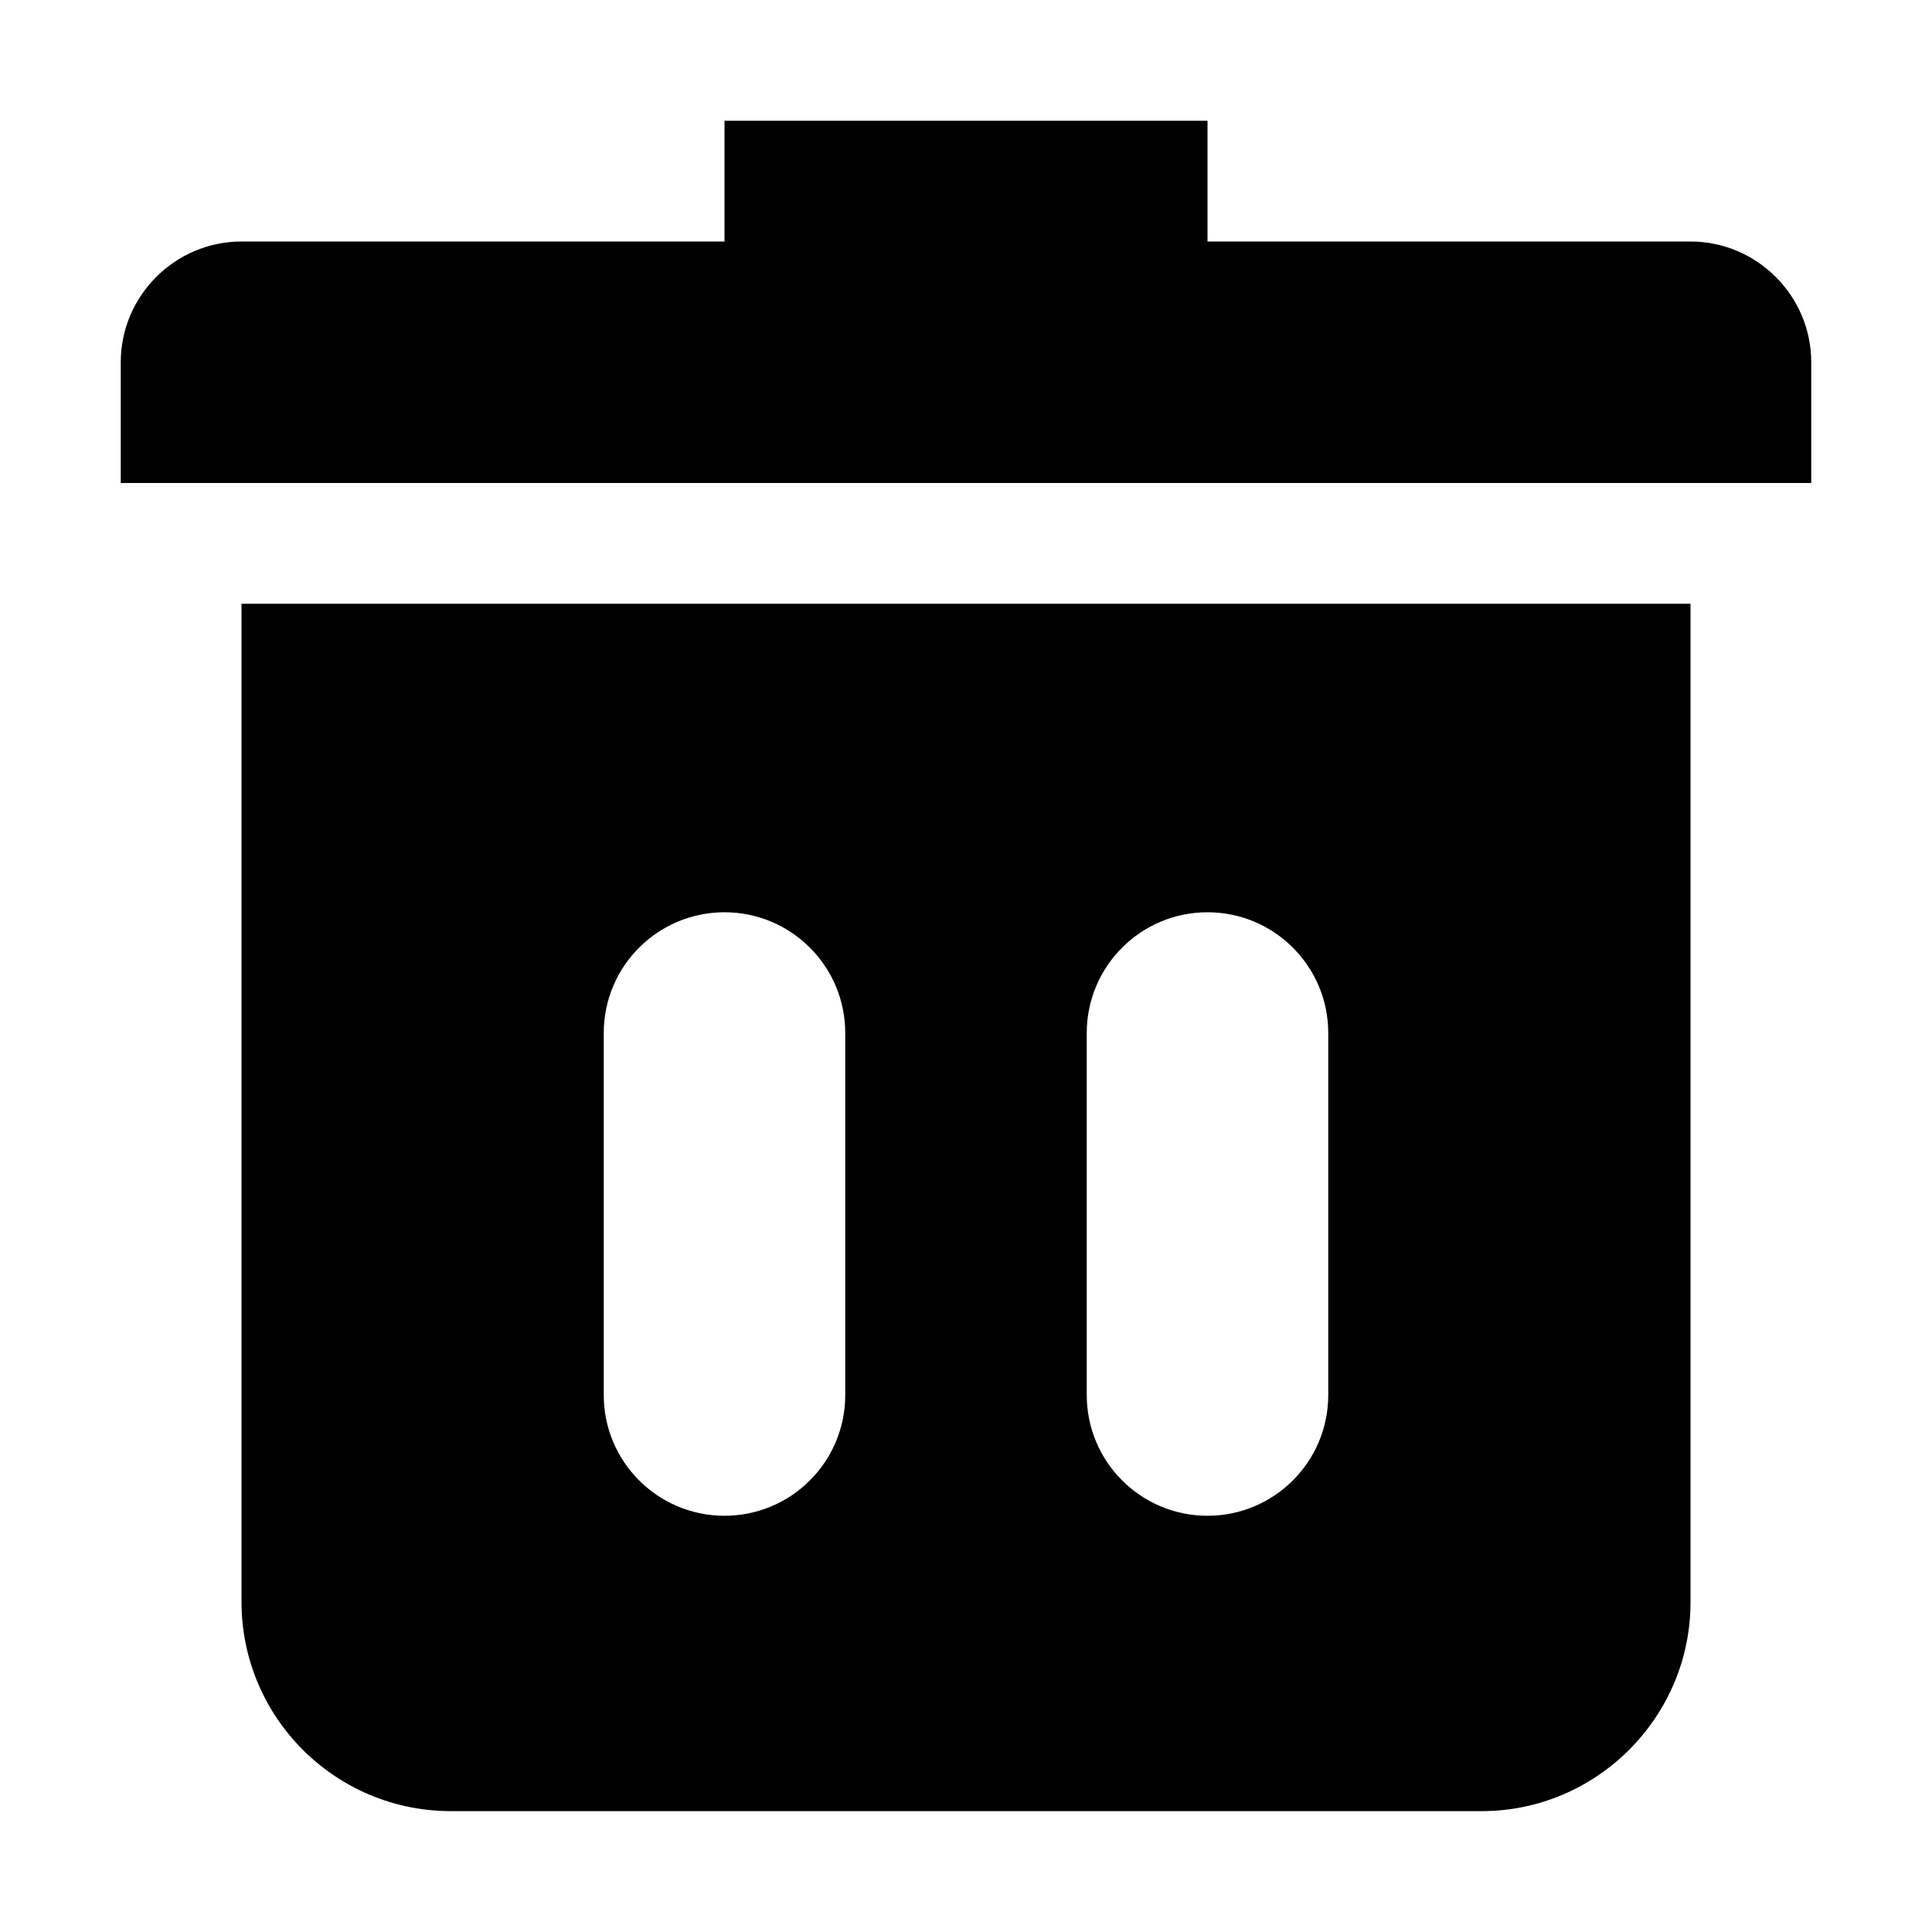
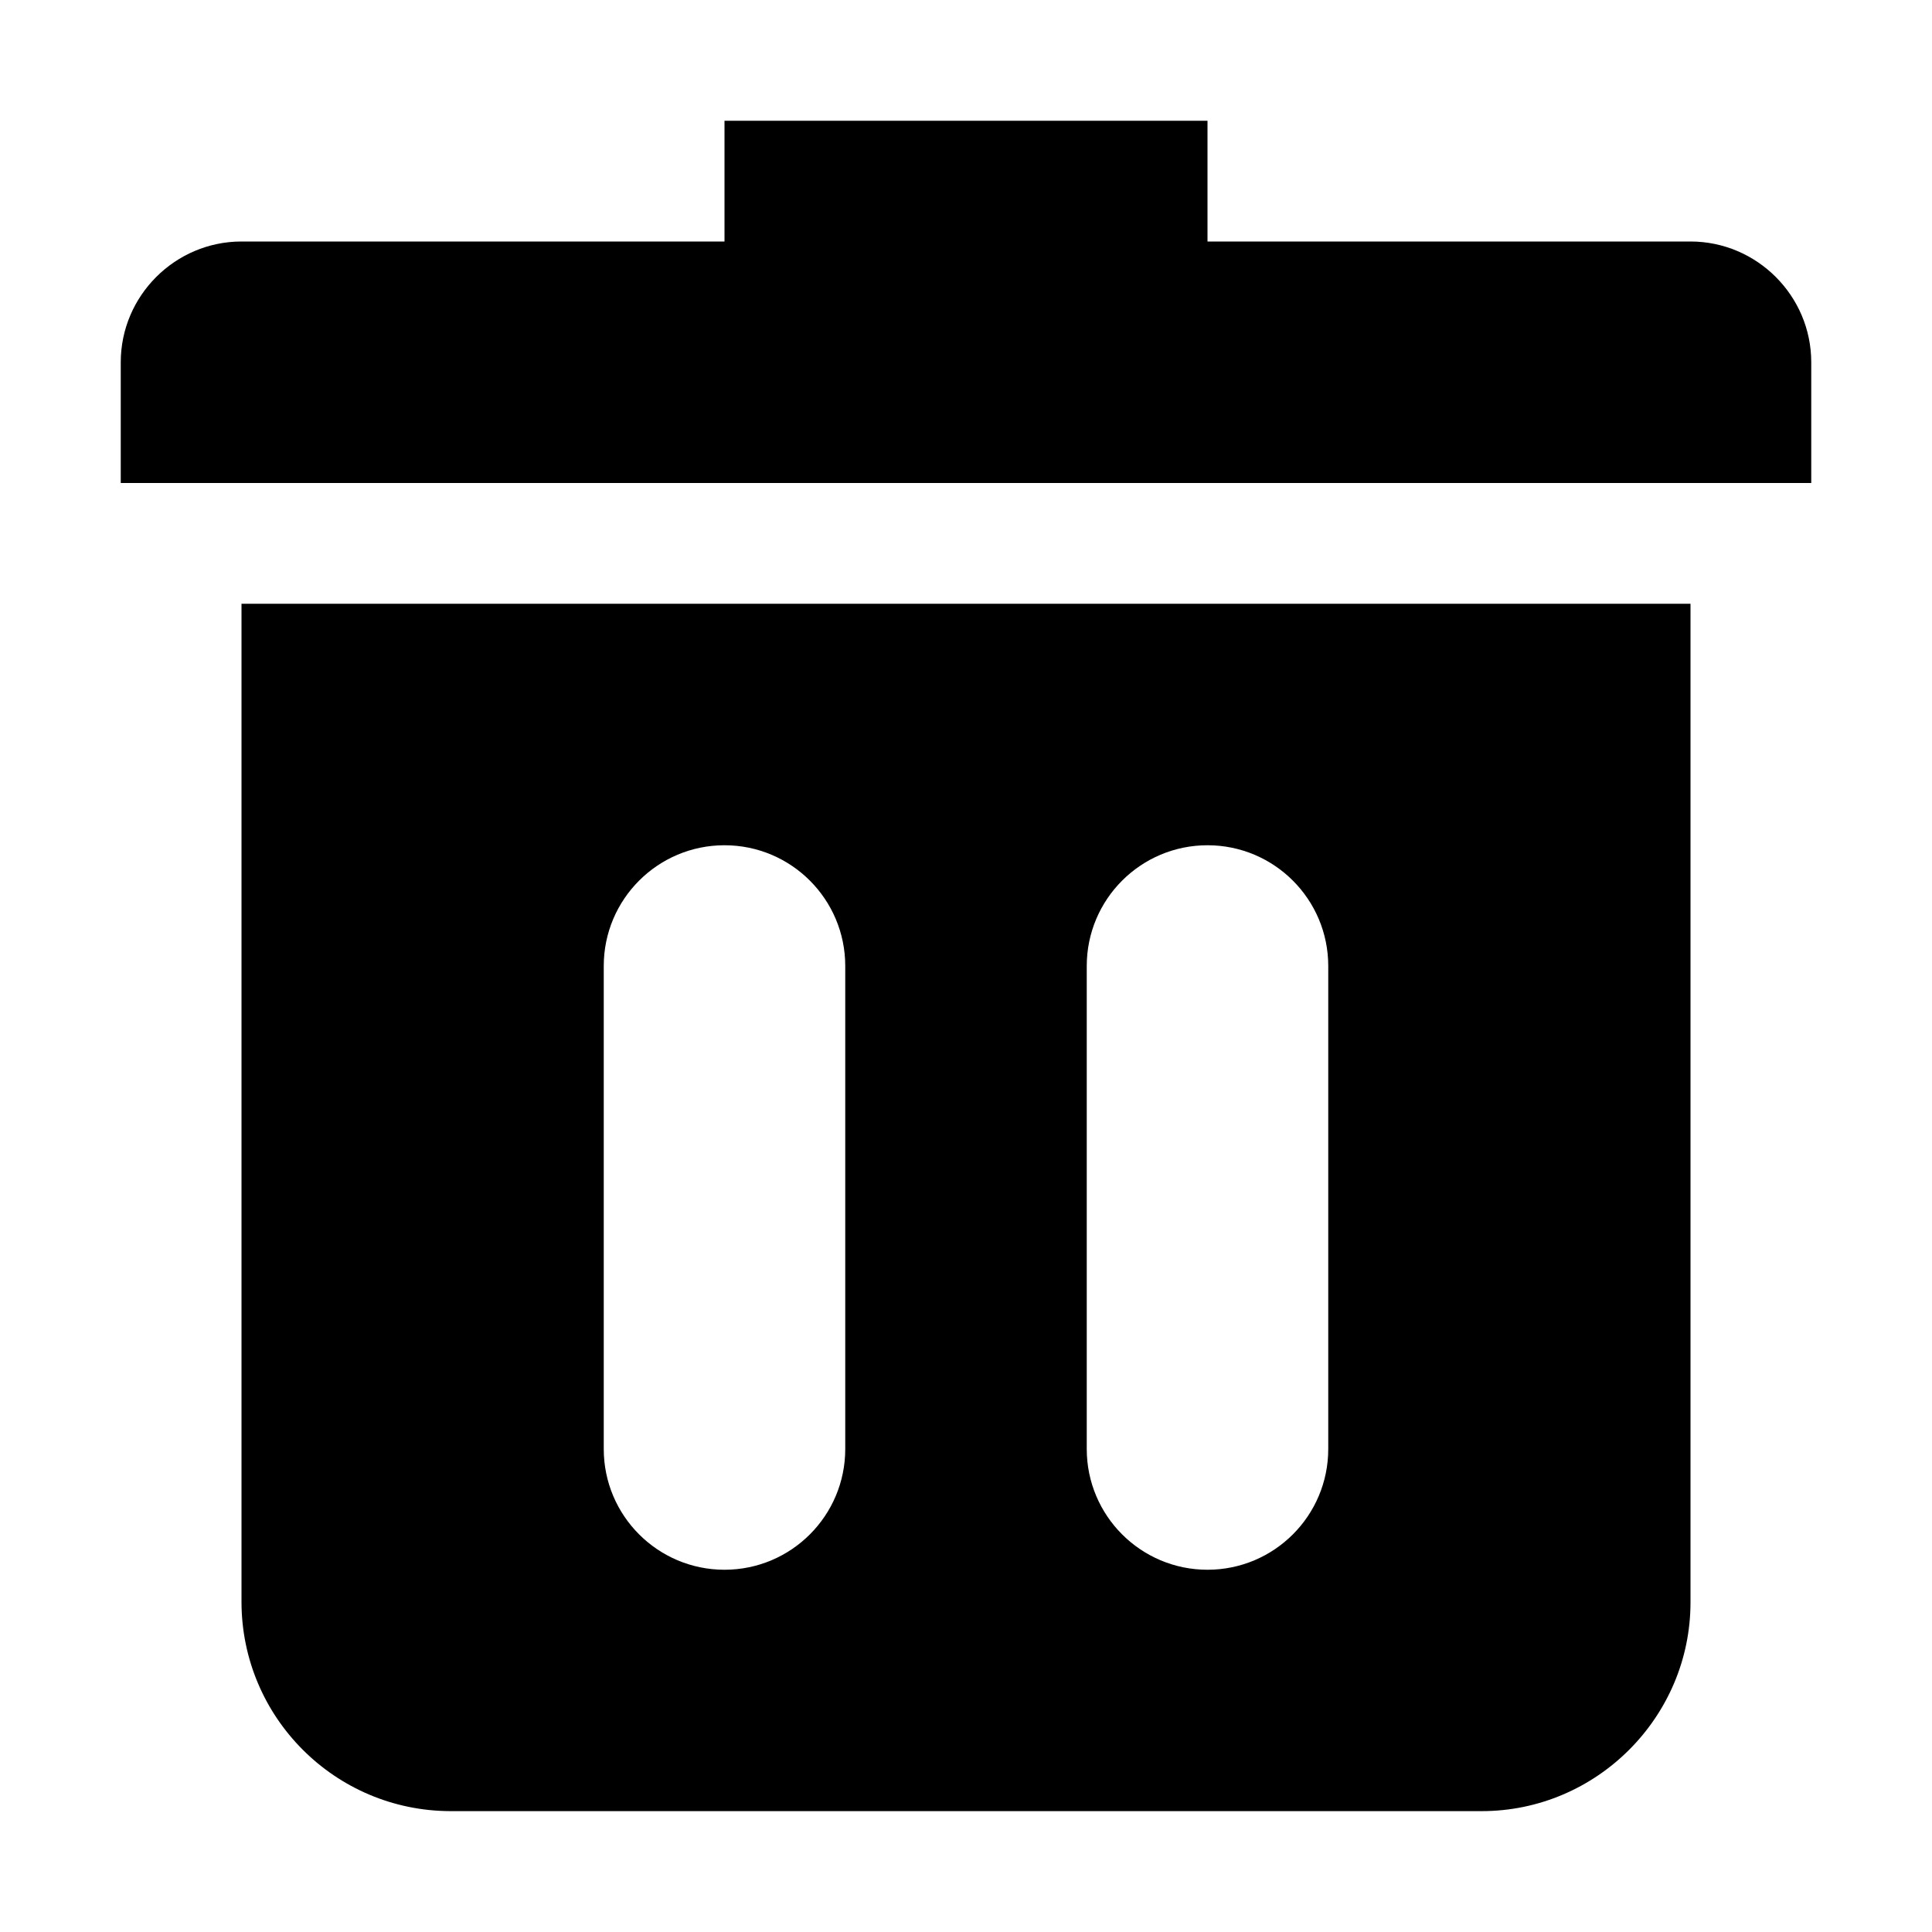
<svg xmlns="http://www.w3.org/2000/svg" viewBox="0 0 16 16">
-   <path d="M2 13.27V5h12v8.27c0 .95-.778 1.729-1.729 1.729H3.729A1.734 1.734 0 0 1 2 13.268zM14 2c.55 0 1 .45 1 1v1H1V3c0-.55.45-1 1-1h4V1h4v1h4zM5 8.555v2.998a1 1 0 1 0 2 0V8.555a1 1 0 1 0-2 0zm4 0v2.998a1 1 0 1 0 2 0V8.555a1 1 0 1 0-2 0z" />
+   <path d="M2 13.27V5h12v8.27c0 .95-.778 1.729-1.729 1.729H3.729A1.734 1.734 0 0 1 2 13.268zM14 2c.55 0 1 .45 1 1v1H1V3c0-.55.45-1 1-1h4V1h4v1h4zM6 7a1 1 0 0 0-1 1v4a1 1 0 0 0 2 0V8a1 1 0 0 0-1-1zm4 0a1 1 0 0 0-1 1v4a1 1 0 0 0 2 0V8a1 1 0 0 0-1-1z" />
</svg>
